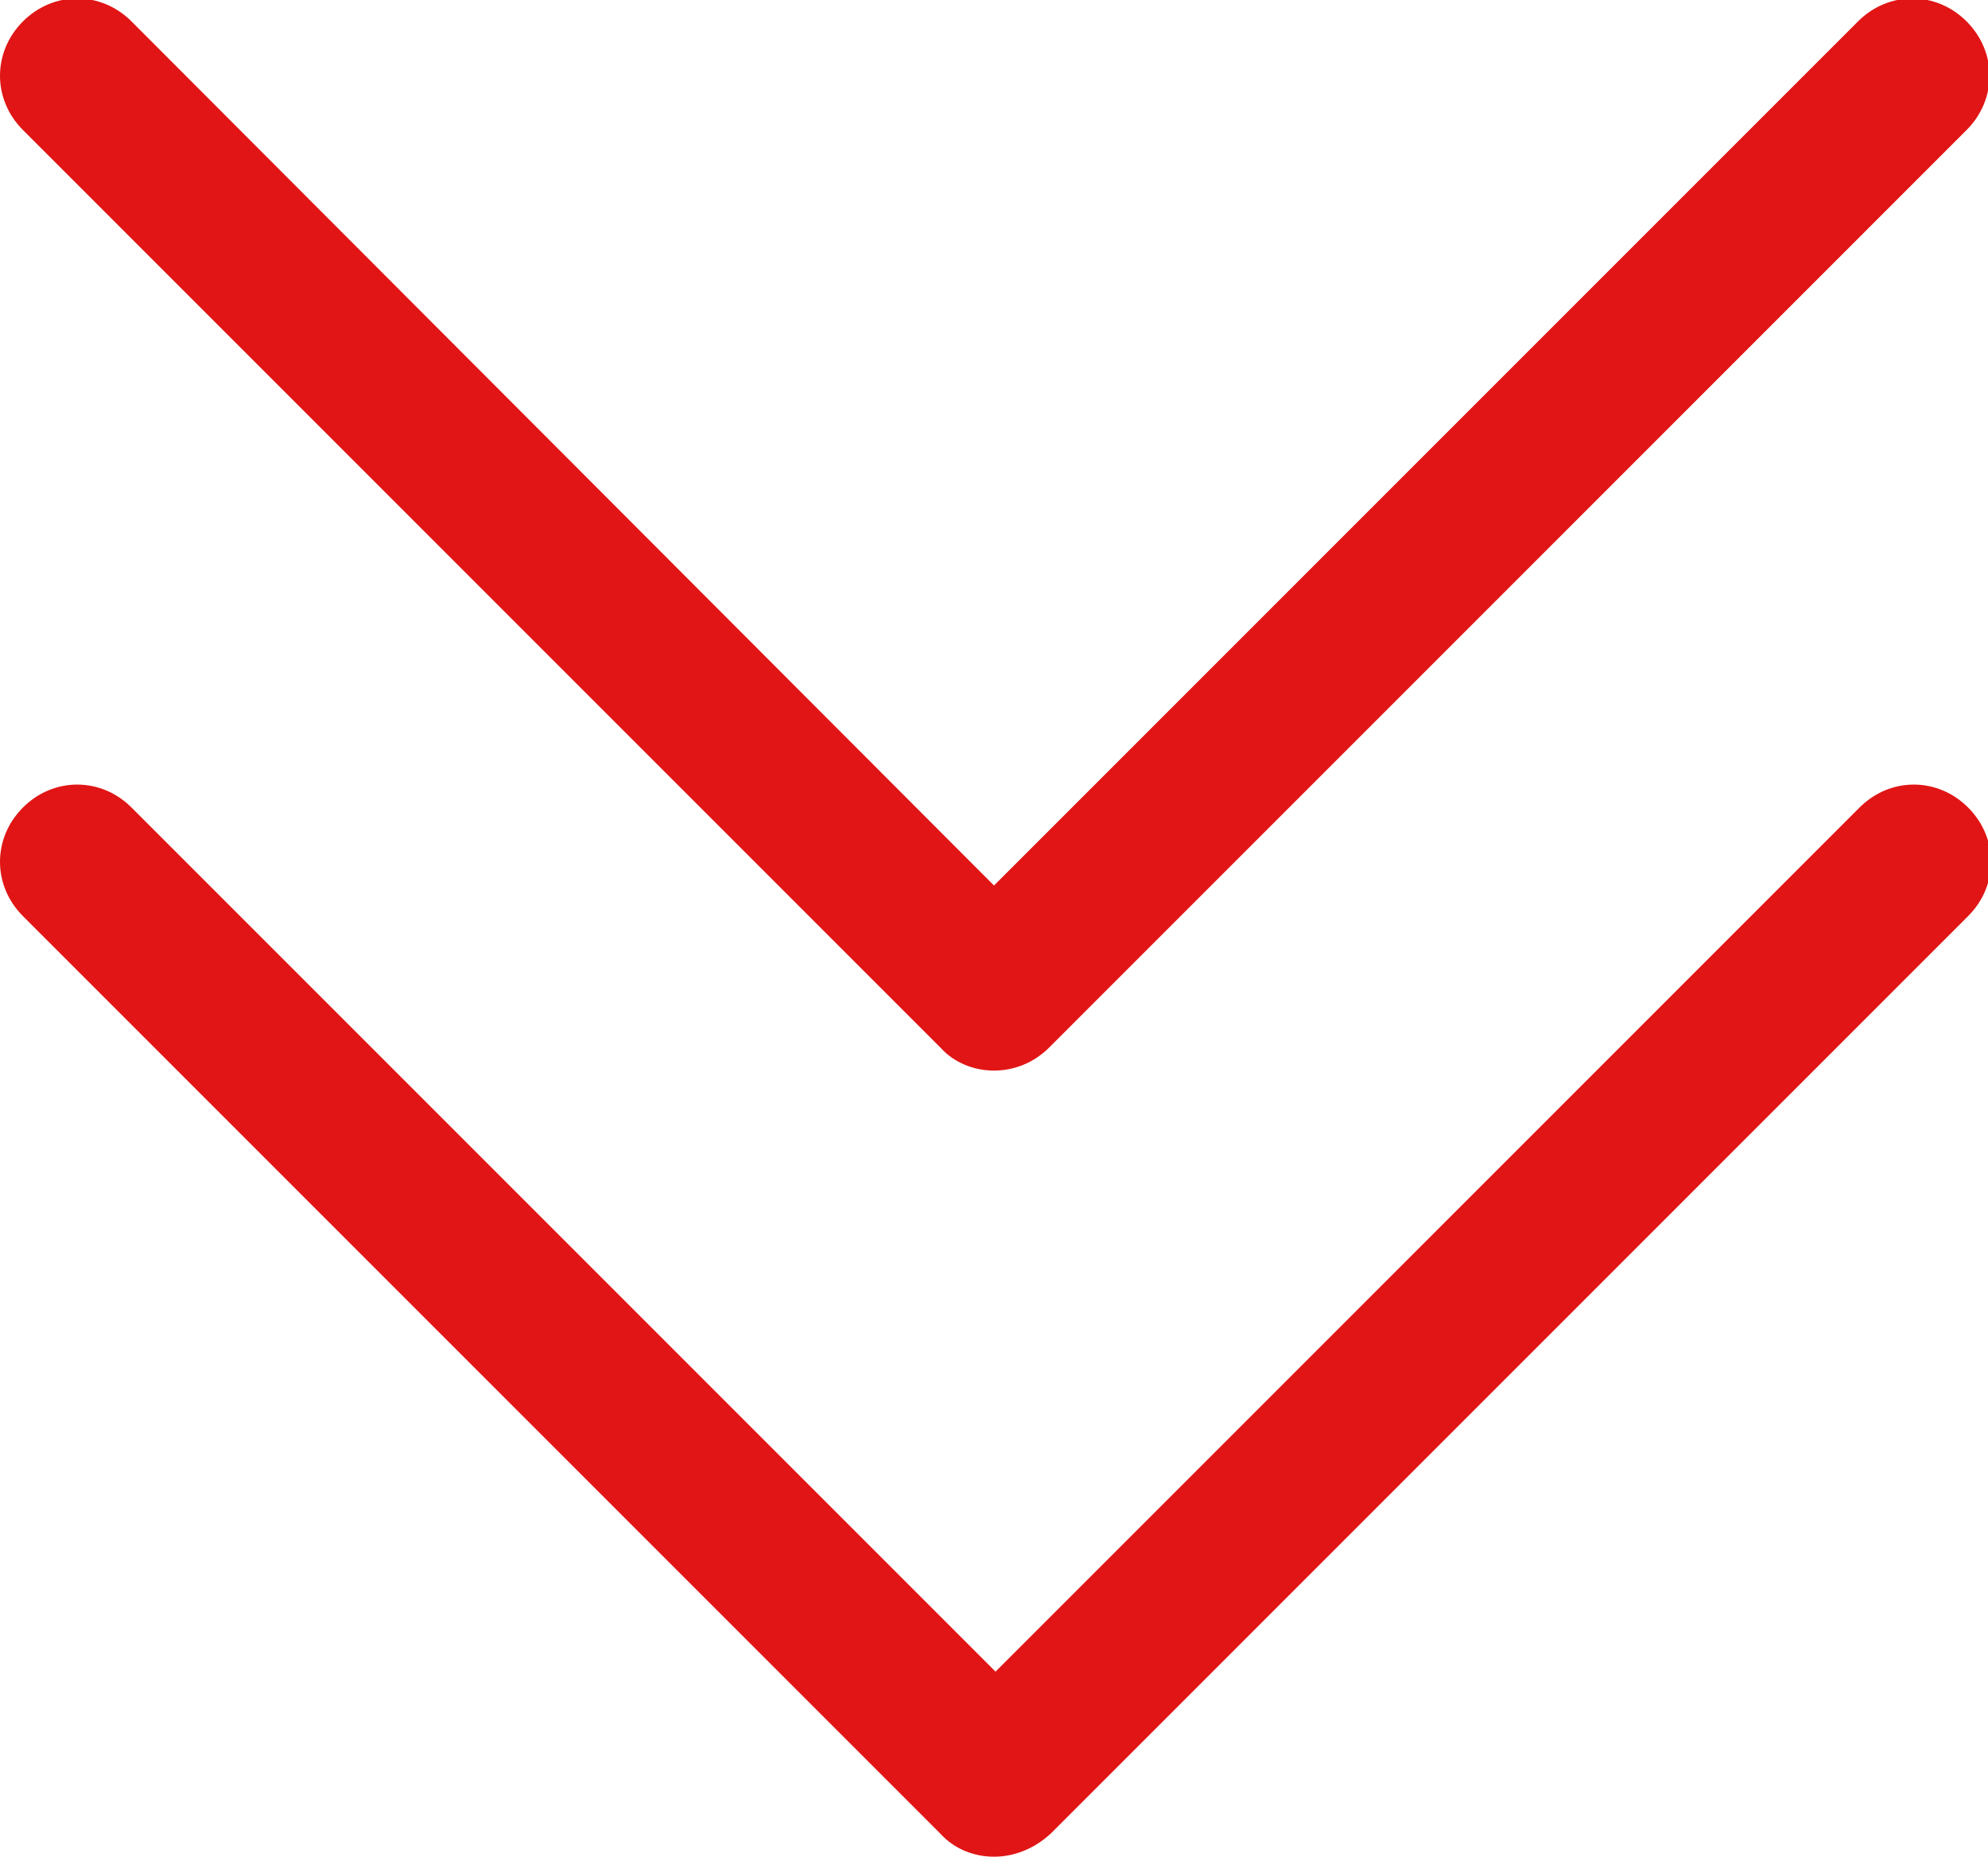
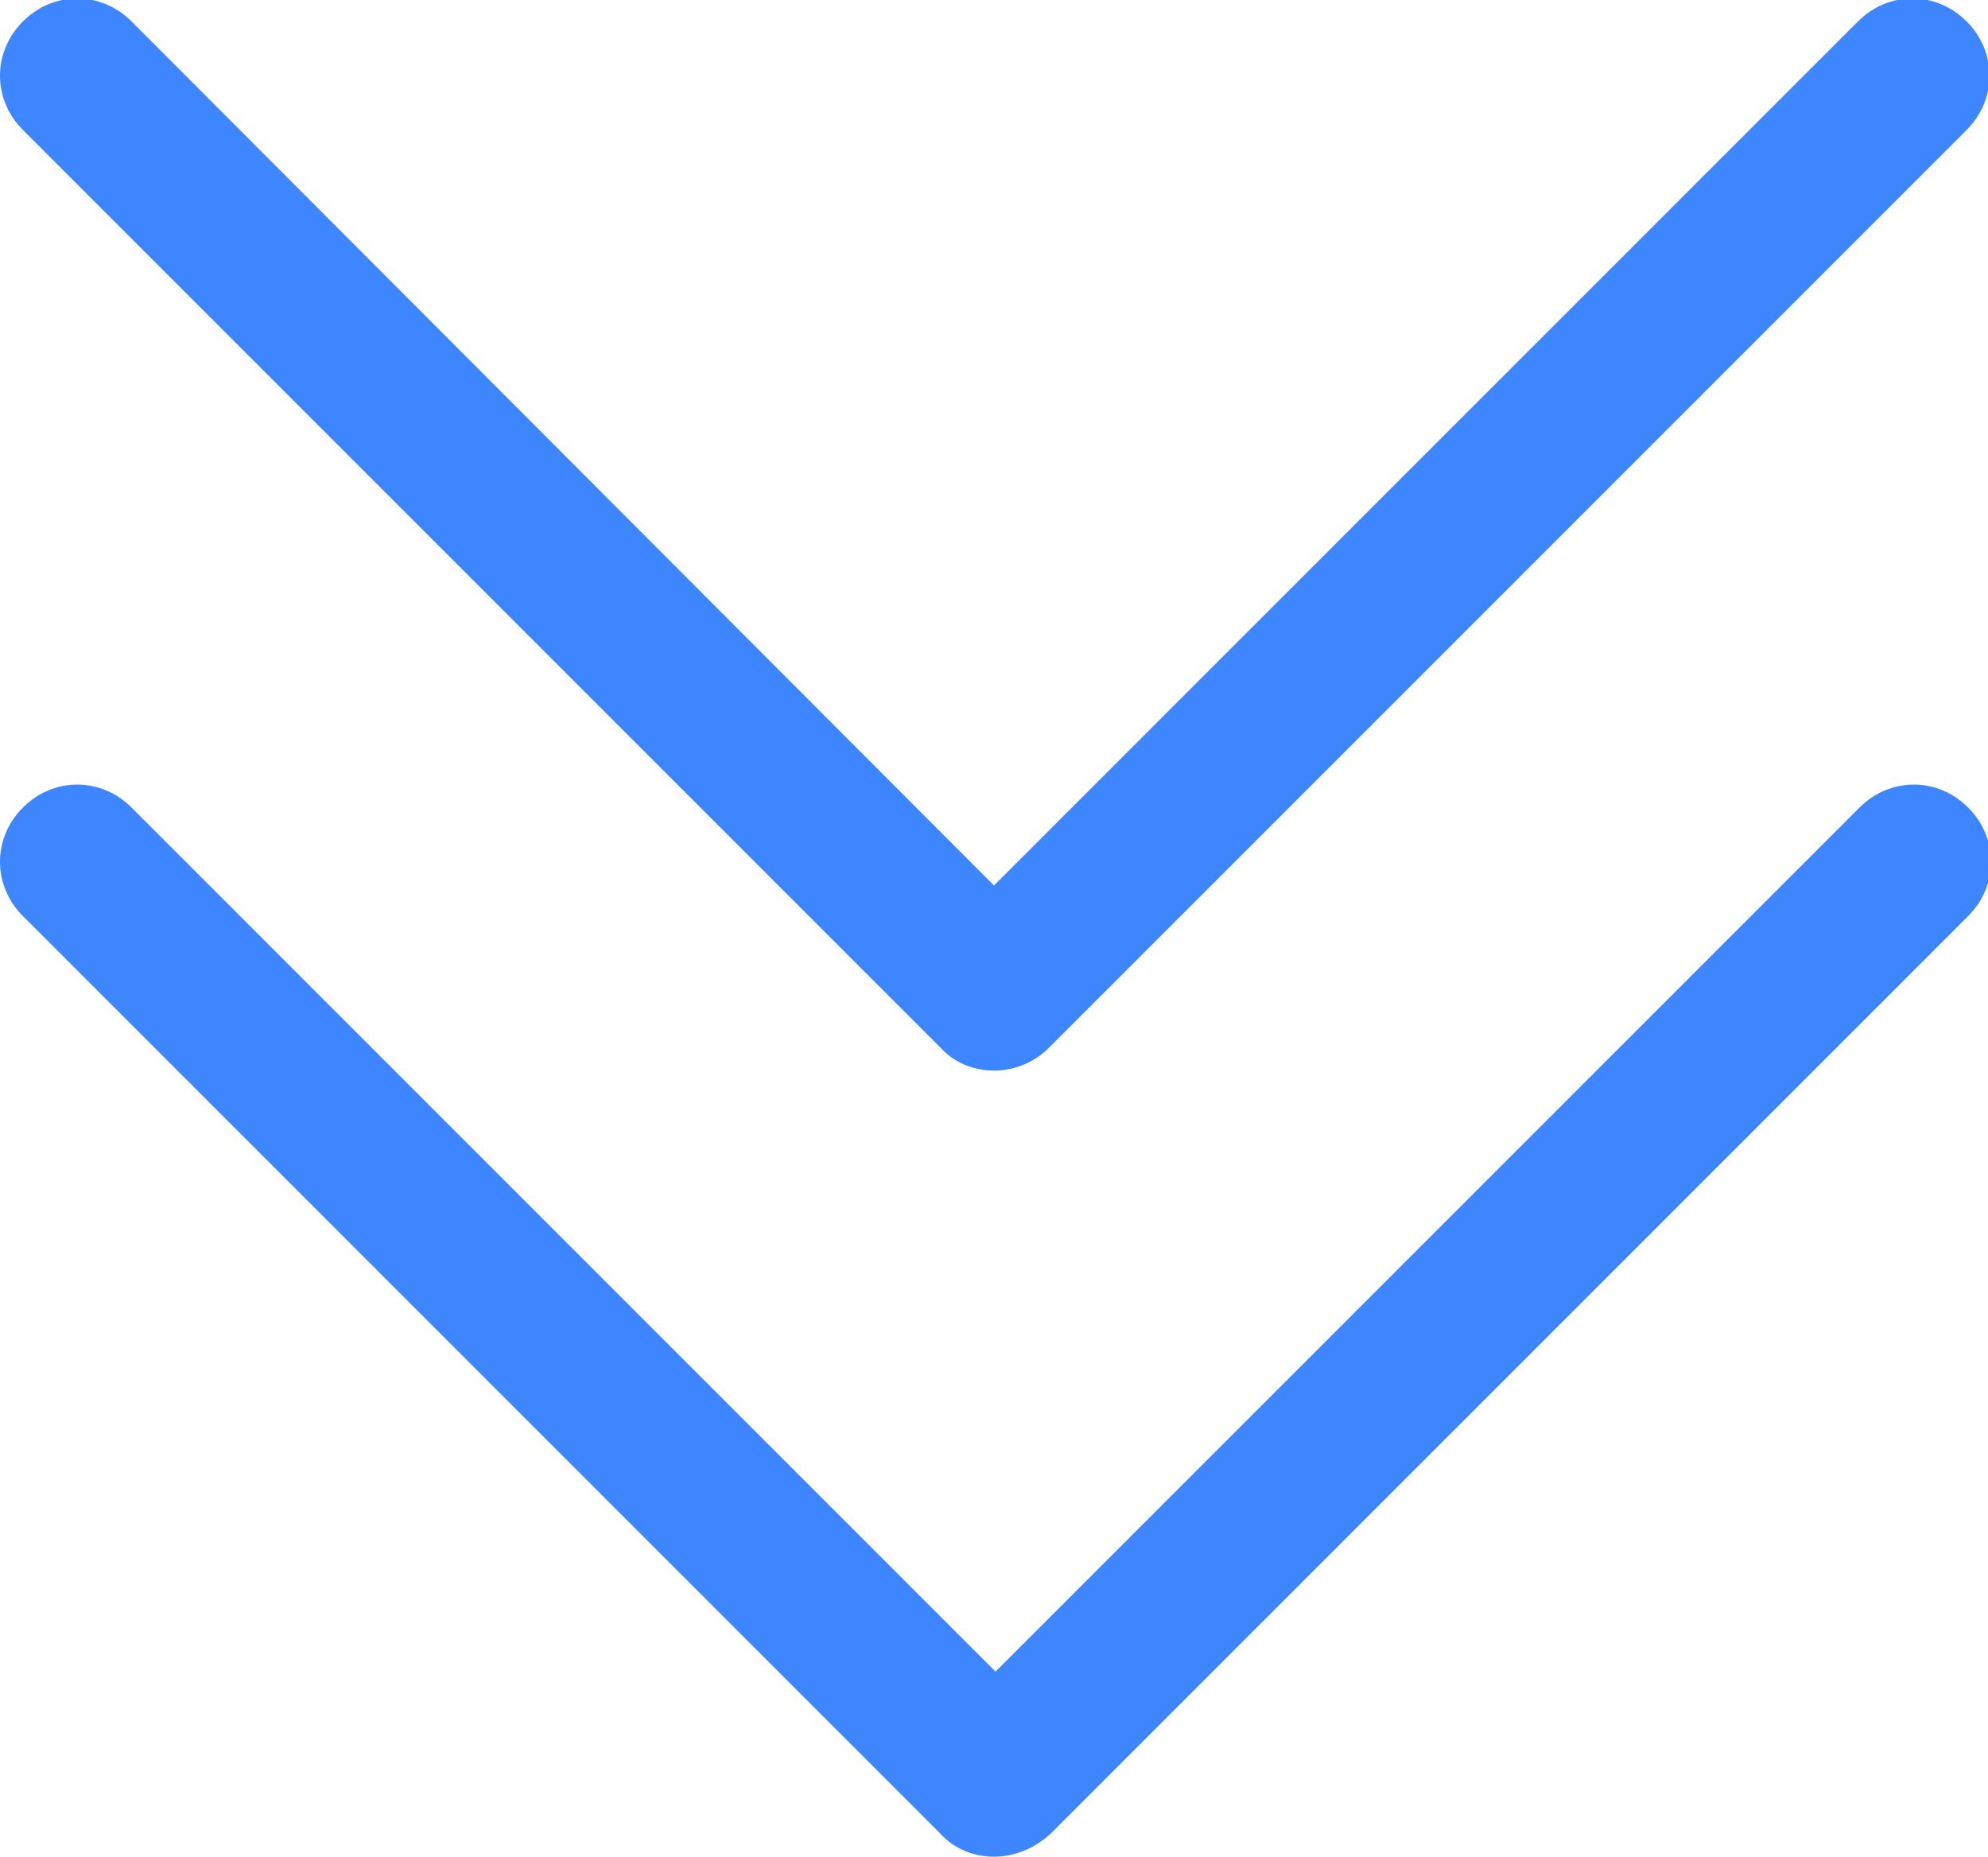
<svg xmlns="http://www.w3.org/2000/svg" version="1.1" id="圖層_1" x="0px" y="0px" viewBox="0 0 13 12.14" style="enable-background:new 0 0 13 12.14;" xml:space="preserve">
  <style type="text/css">
- 	.st0{fill:#E11515;}
- 	.st1{fill:#999999;}
+ 	.st0{fill:#3d86ff;}
+ 	.st1{fill:#3d86ff;}
</style>
  <g>
    <path class="st0" d="M6.5,7C6.37,7,6.24,6.95,6.15,6.85l-6-6c-0.2-0.2-0.2-0.51,0-0.71s0.51-0.2,0.71,0L6.5,5.79l5.65-5.65   c0.2-0.2,0.51-0.2,0.71,0s0.2,0.51,0,0.71l-6,6C6.76,6.95,6.63,7,6.5,7z" />
    <path class="st0" d="M6.5,12.14c-0.13,0-0.26-0.05-0.35-0.15l-6-6c-0.2-0.2-0.2-0.51,0-0.71s0.51-0.2,0.71,0l5.65,5.65l5.65-5.65   c0.2-0.2,0.51-0.2,0.71,0s0.2,0.51,0,0.71l-6,6C6.76,12.09,6.63,12.14,6.5,12.14z" />
  </g>
</svg>
